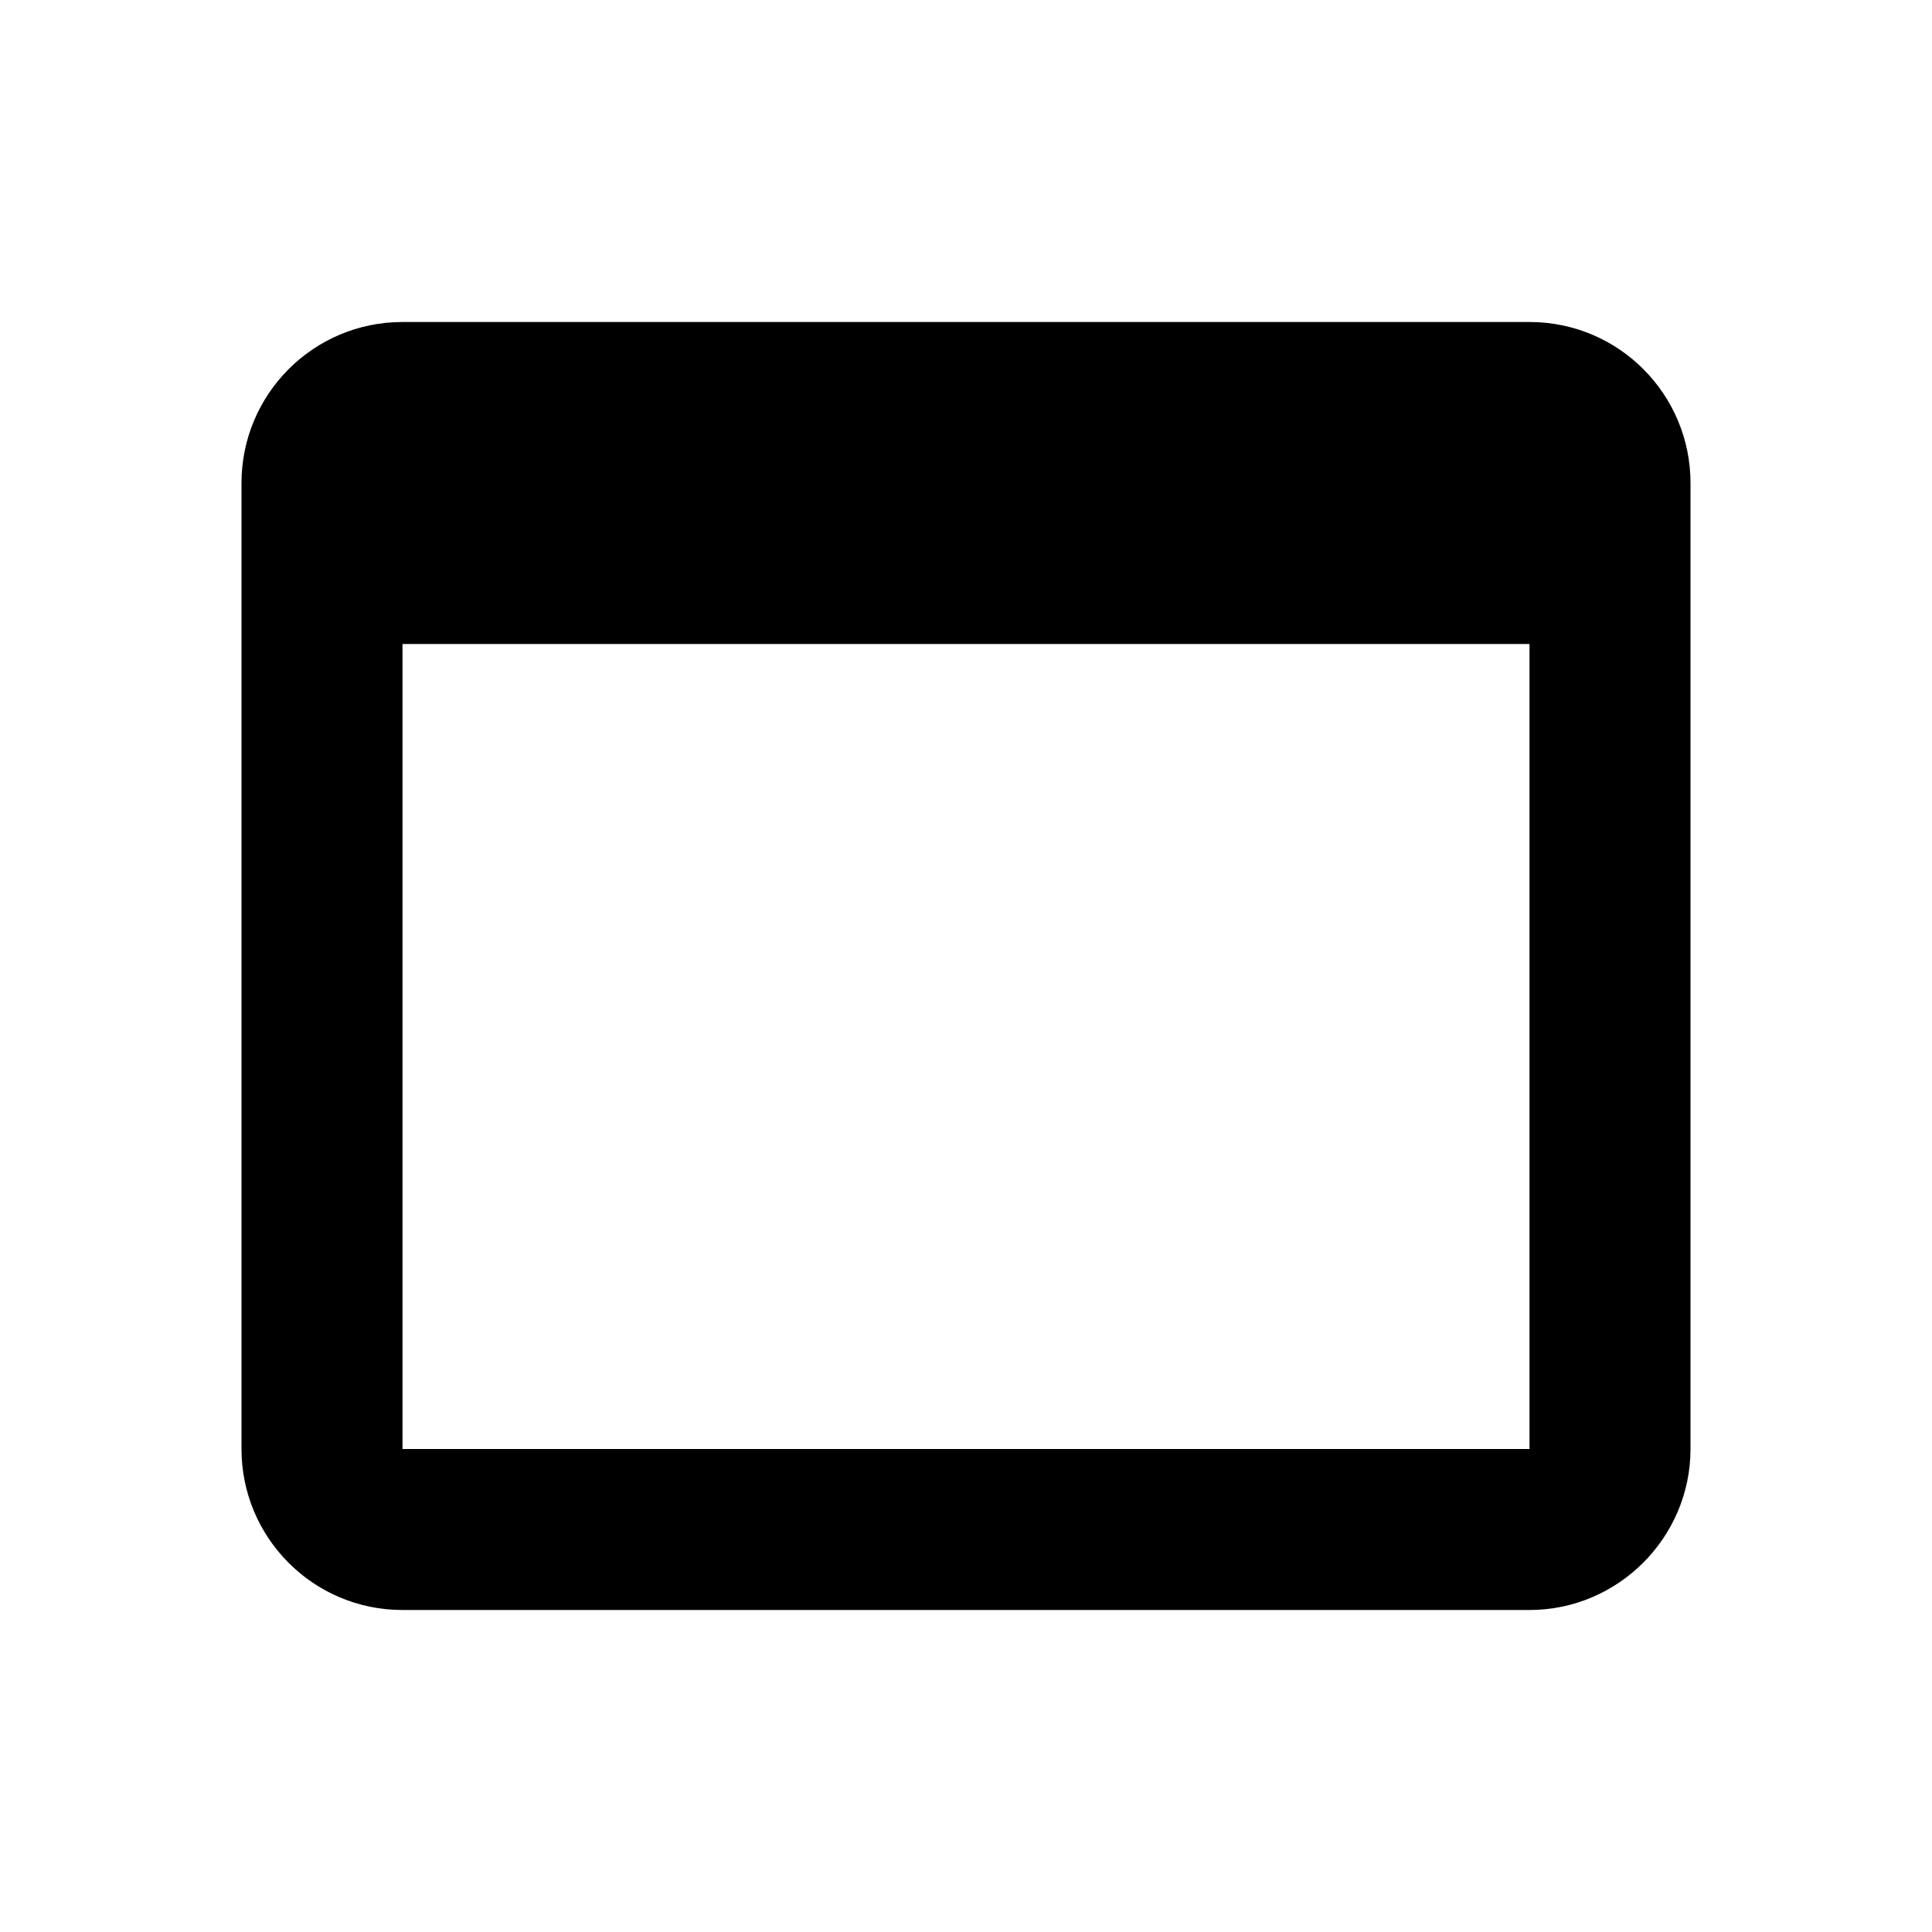
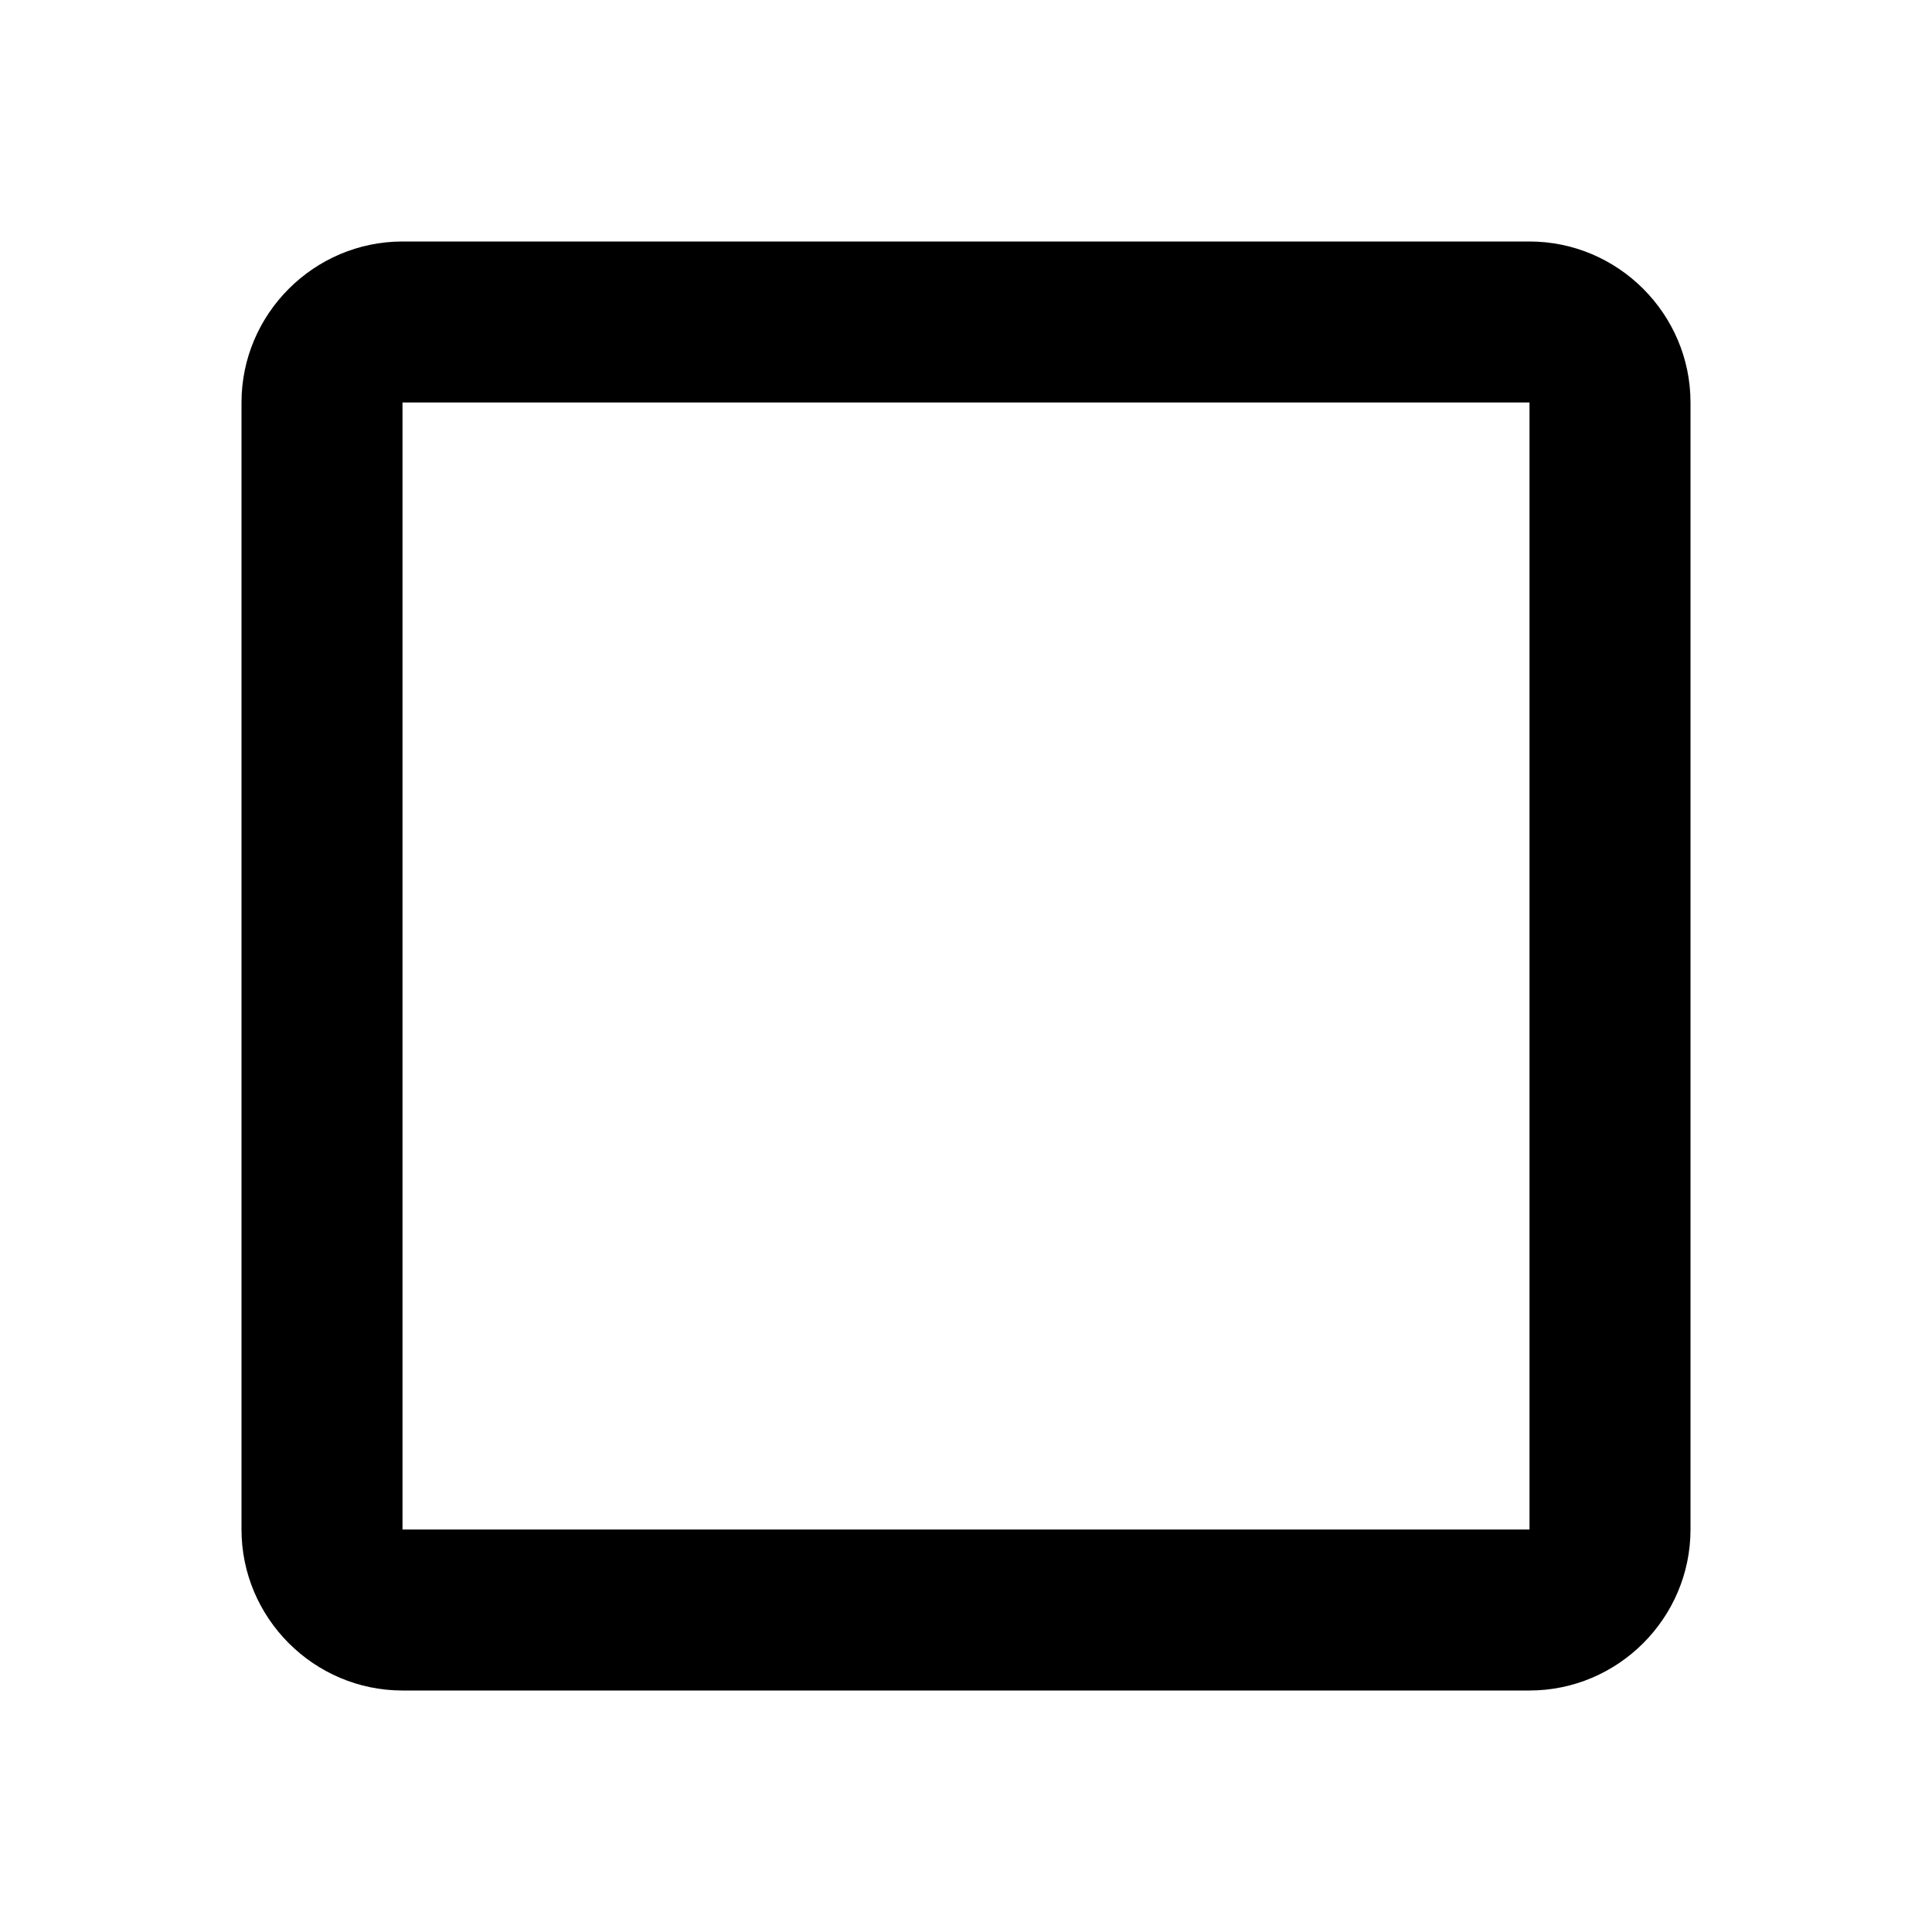
- <svg xmlns="http://www.w3.org/2000/svg" width="18px" height="18px" viewBox="0 0 48 48" fill="#000000">
-   <path d="M38 8H10c-2.22 0-4 1.8-4 4v24c0 2.2 1.78 4 4 4h28c2.2 0 4-1.8 4-4V12c0-2.2-1.78-4-4-4zm0 28H10V16h28v20z" />
-   <path fill="none" d="M0 0h48v48H0z" />
+ <svg xmlns="http://www.w3.org/2000/svg" width="24" height="24" viewBox="0 0 24 24" fill="#000">
+   <path d="M19 5v14H5V5h14m0-2H5c-1.1 0-2 .9-2 2v14c0 1.1.9 2 2 2h14c1.1 0 2-.9 2-2V5c0-1.1-.9-2-2-2z" />
</svg>
